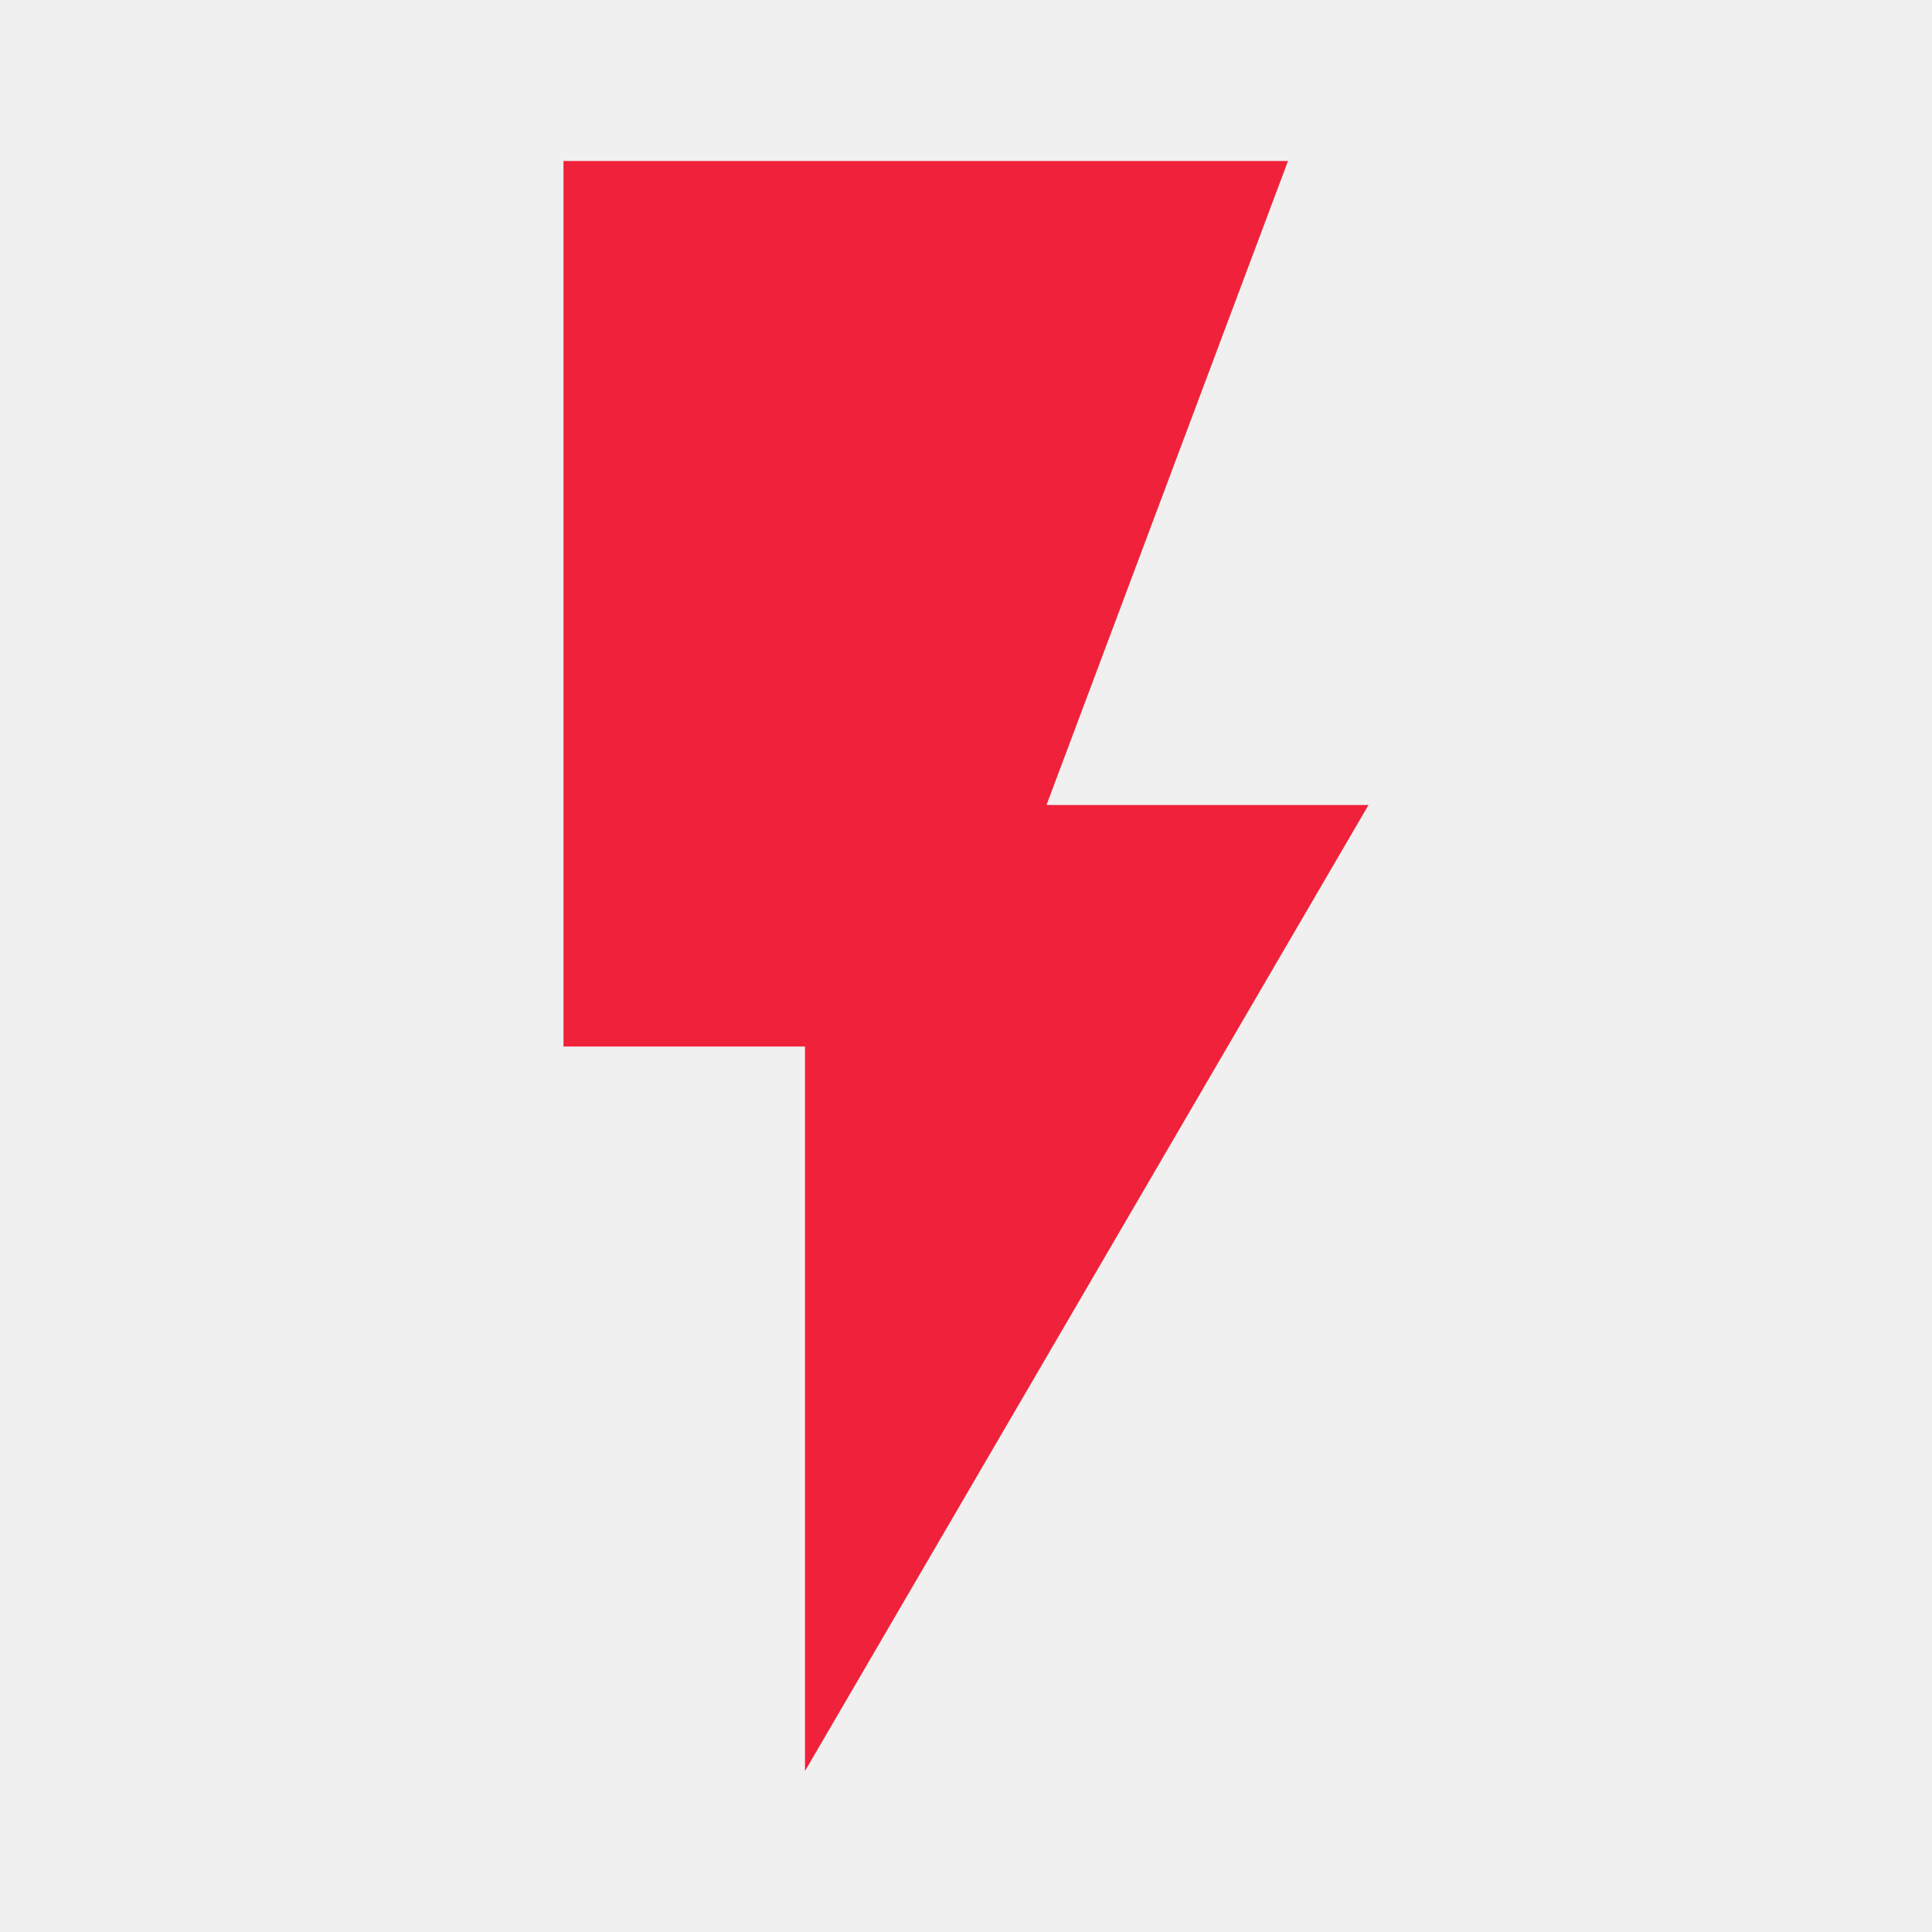
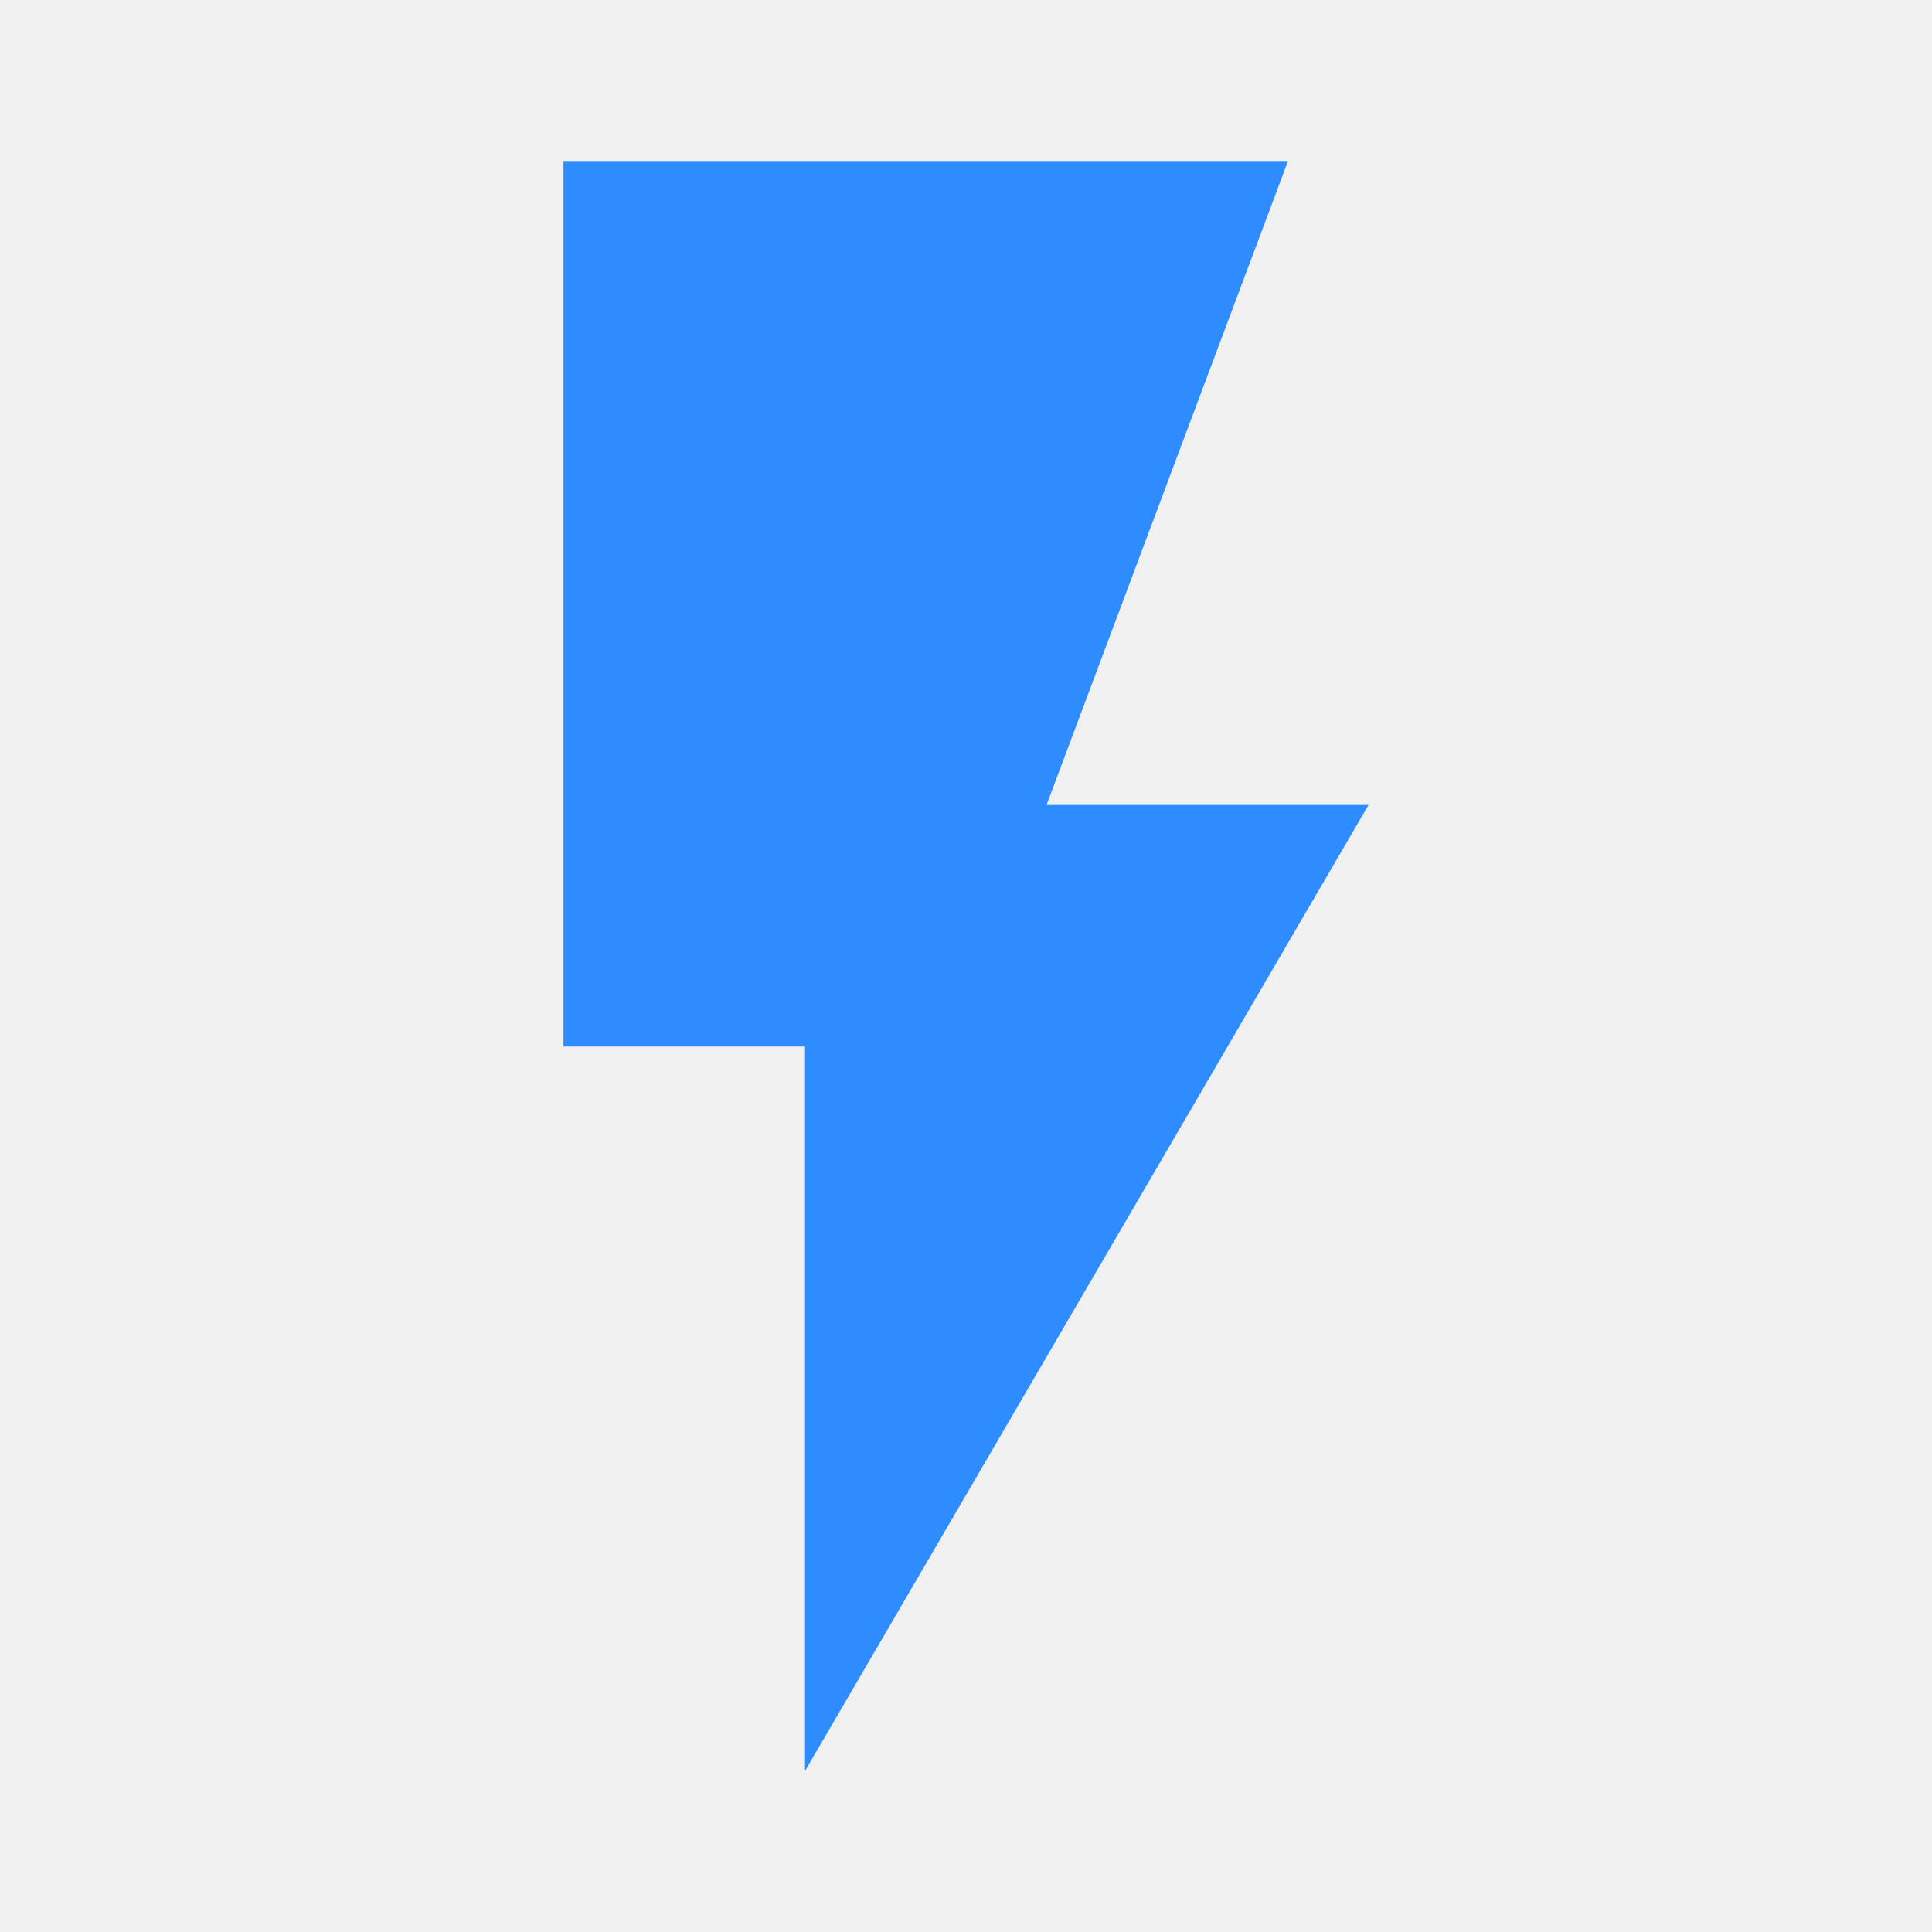
<svg xmlns="http://www.w3.org/2000/svg" width="24" height="24" viewBox="0 0 24 24" fill="none">
  <g clip-path="url(#clip0_17_2720)">
-     <path d="M7 2V13H10V22L17 10H13L16 2H7Z" fill="#F0213A" />
+     <path d="M7 2V13H10V22L17 10H13L16 2H7Z" fill="#2F8CFF" />
  </g>
  <defs>
    <clipPath id="clip0_17_2720">
      <rect width="24" height="24" fill="white" />
    </clipPath>
  </defs>
</svg>
